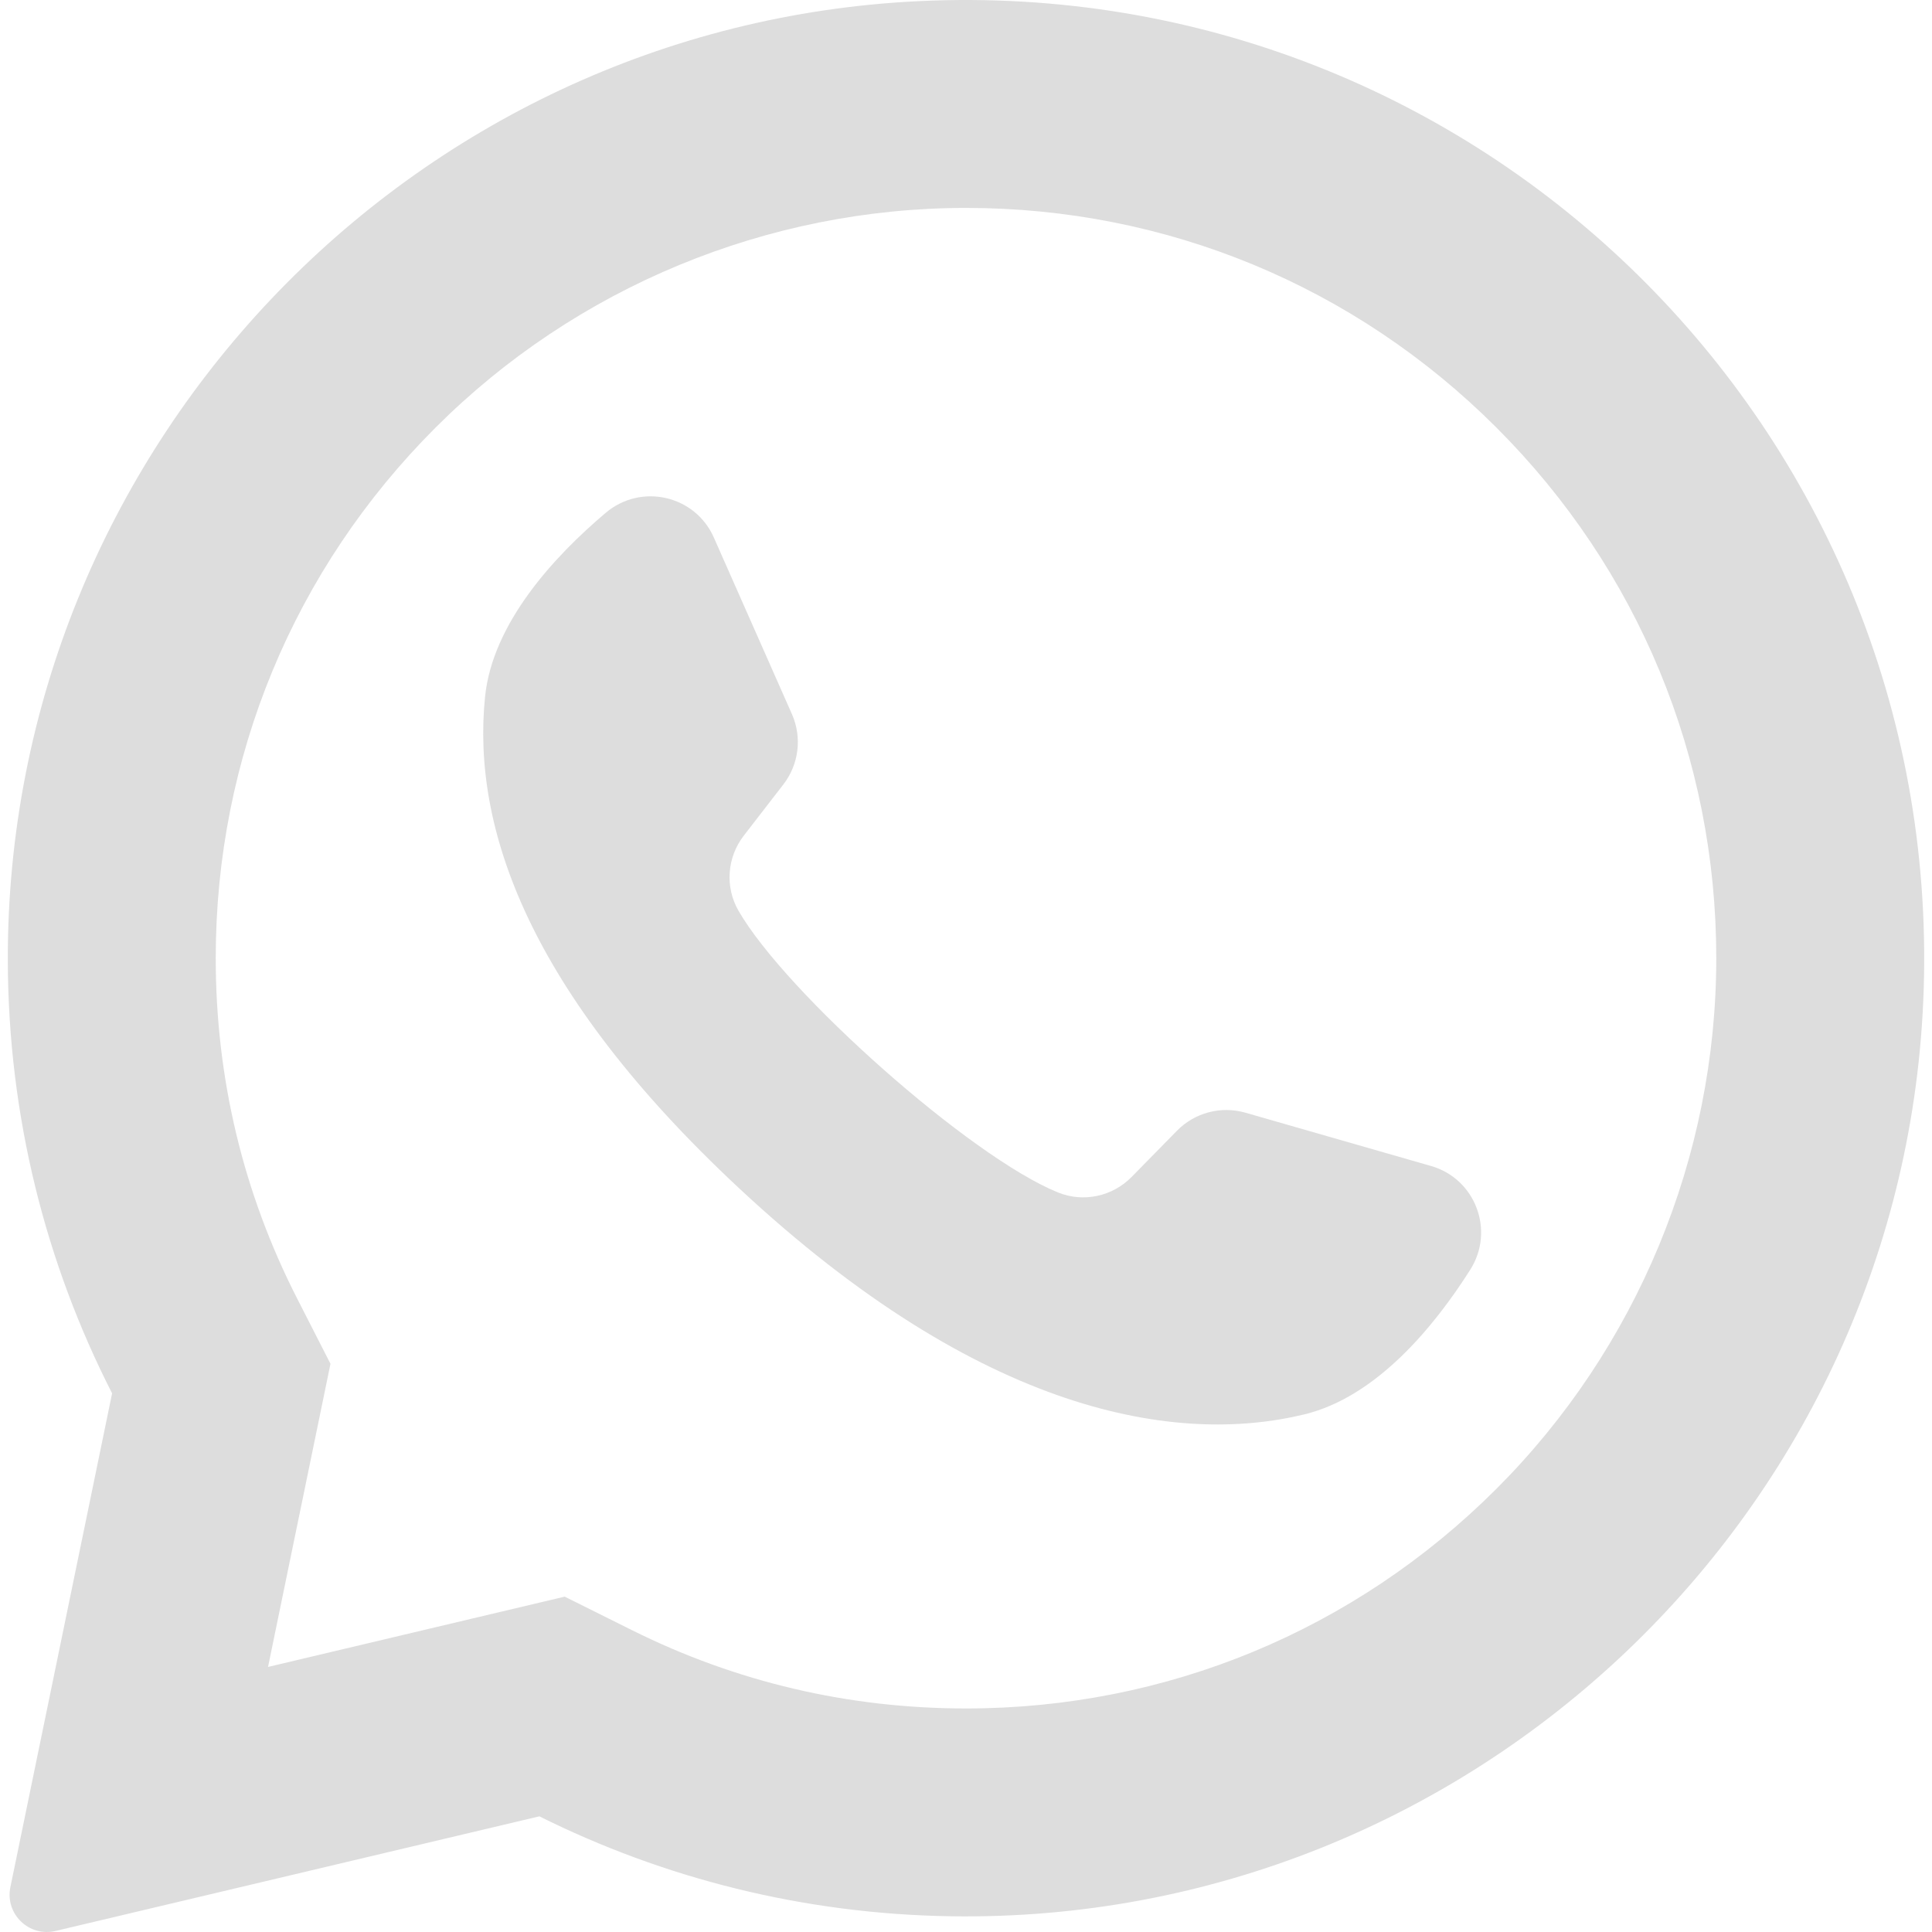
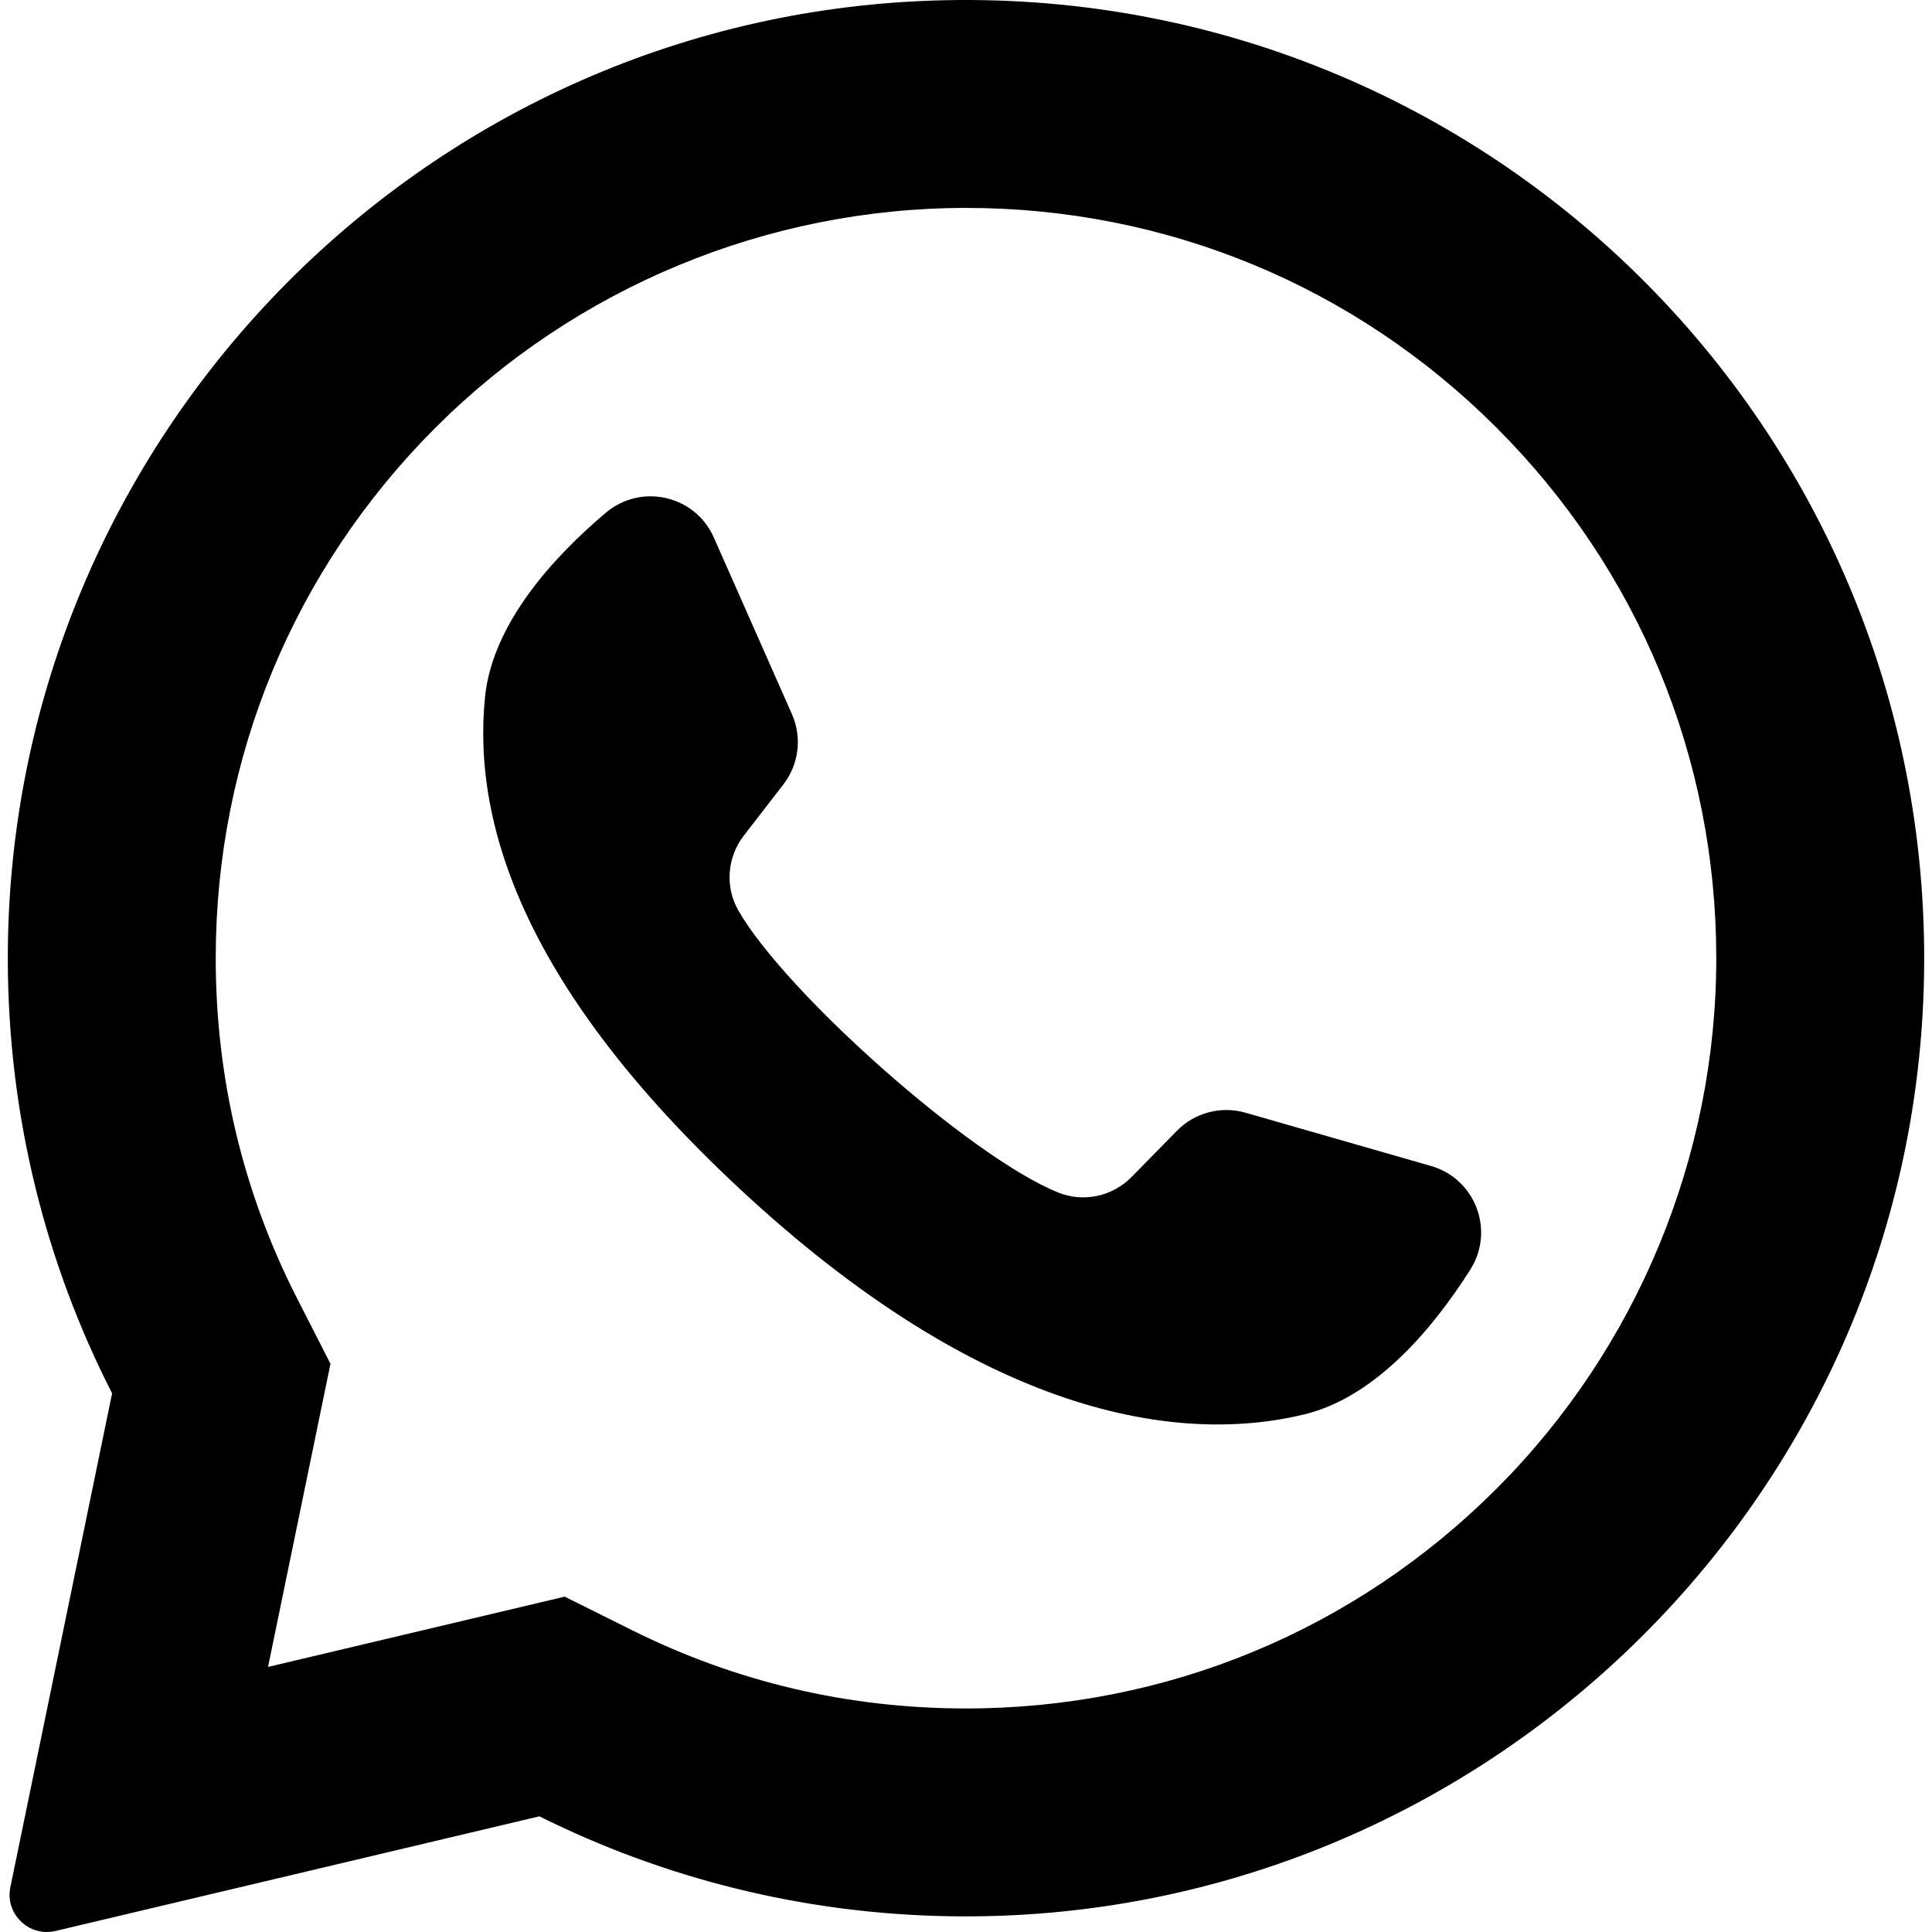
<svg xmlns="http://www.w3.org/2000/svg" version="1.1" viewBox="0 0 418.135 418.135">
-   <path style="fill:#ddd;" d="M198.929,0.242C88.5,5.5,1.356,97.466,1.691,208.02c0.102,33.672,8.231,65.454,22.571,93.536 L2.245,408.429c-1.191,5.781,4.023,10.843,9.766,9.483l104.723-24.811c26.905,13.402,57.125,21.143,89.108,21.631 c112.869,1.724,206.982-87.897,210.5-200.724C420.113,93.065,320.295-5.538,198.929,0.242z M323.886,322.197 c-30.669,30.669-71.446,47.559-114.818,47.559c-25.396,0-49.71-5.698-72.269-16.935l-14.584-7.265l-64.206,15.212l13.515-65.607 l-7.185-14.07c-11.711-22.935-17.649-47.736-17.649-73.713c0-43.373,16.89-84.149,47.559-114.819 c30.395-30.395,71.837-47.56,114.822-47.56C252.443,45,293.218,61.89,323.887,92.558c30.669,30.669,47.559,71.445,47.56,114.817 C371.446,250.361,354.281,291.803,323.886,322.197z" />
-   <path style="fill:#ddd;" d="M309.712,252.351l-40.169-11.534c-5.281-1.516-10.968-0.018-14.816,3.903l-9.823,10.008 c-4.142,4.22-10.427,5.576-15.909,3.358c-19.002-7.69-58.974-43.23-69.182-61.007c-2.945-5.128-2.458-11.539,1.158-16.218 l8.576-11.095c3.36-4.347,4.069-10.185,1.847-15.21l-16.9-38.223c-4.048-9.155-15.747-11.82-23.39-5.356 c-11.211,9.482-24.513,23.891-26.13,39.854c-2.851,28.144,9.219,63.622,54.862,106.222c52.73,49.215,94.956,55.717,122.449,49.057 c15.594-3.777,28.056-18.919,35.921-31.317C323.568,266.34,319.334,255.114,309.712,252.351z" />
+   <path style="fill:#000;" d="M198.929,0.242C88.5,5.5,1.356,97.466,1.691,208.02c0.102,33.672,8.231,65.454,22.571,93.536 L2.245,408.429c-1.191,5.781,4.023,10.843,9.766,9.483l104.723-24.811c26.905,13.402,57.125,21.143,89.108,21.631 c112.869,1.724,206.982-87.897,210.5-200.724C420.113,93.065,320.295-5.538,198.929,0.242z M323.886,322.197 c-30.669,30.669-71.446,47.559-114.818,47.559c-25.396,0-49.71-5.698-72.269-16.935l-14.584-7.265l-64.206,15.212l13.515-65.607 l-7.185-14.07c-11.711-22.935-17.649-47.736-17.649-73.713c0-43.373,16.89-84.149,47.559-114.819 c30.395-30.395,71.837-47.56,114.822-47.56C252.443,45,293.218,61.89,323.887,92.558c30.669,30.669,47.559,71.445,47.56,114.817 C371.446,250.361,354.281,291.803,323.886,322.197z" />
+   <path style="fill:#000;" d="M309.712,252.351l-40.169-11.534c-5.281-1.516-10.968-0.018-14.816,3.903l-9.823,10.008 c-4.142,4.22-10.427,5.576-15.909,3.358c-19.002-7.69-58.974-43.23-69.182-61.007c-2.945-5.128-2.458-11.539,1.158-16.218 l8.576-11.095c3.36-4.347,4.069-10.185,1.847-15.21l-16.9-38.223c-4.048-9.155-15.747-11.82-23.39-5.356 c-11.211,9.482-24.513,23.891-26.13,39.854c-2.851,28.144,9.219,63.622,54.862,106.222c52.73,49.215,94.956,55.717,122.449,49.057 c15.594-3.777,28.056-18.919,35.921-31.317C323.568,266.34,319.334,255.114,309.712,252.351z" />
</svg>
